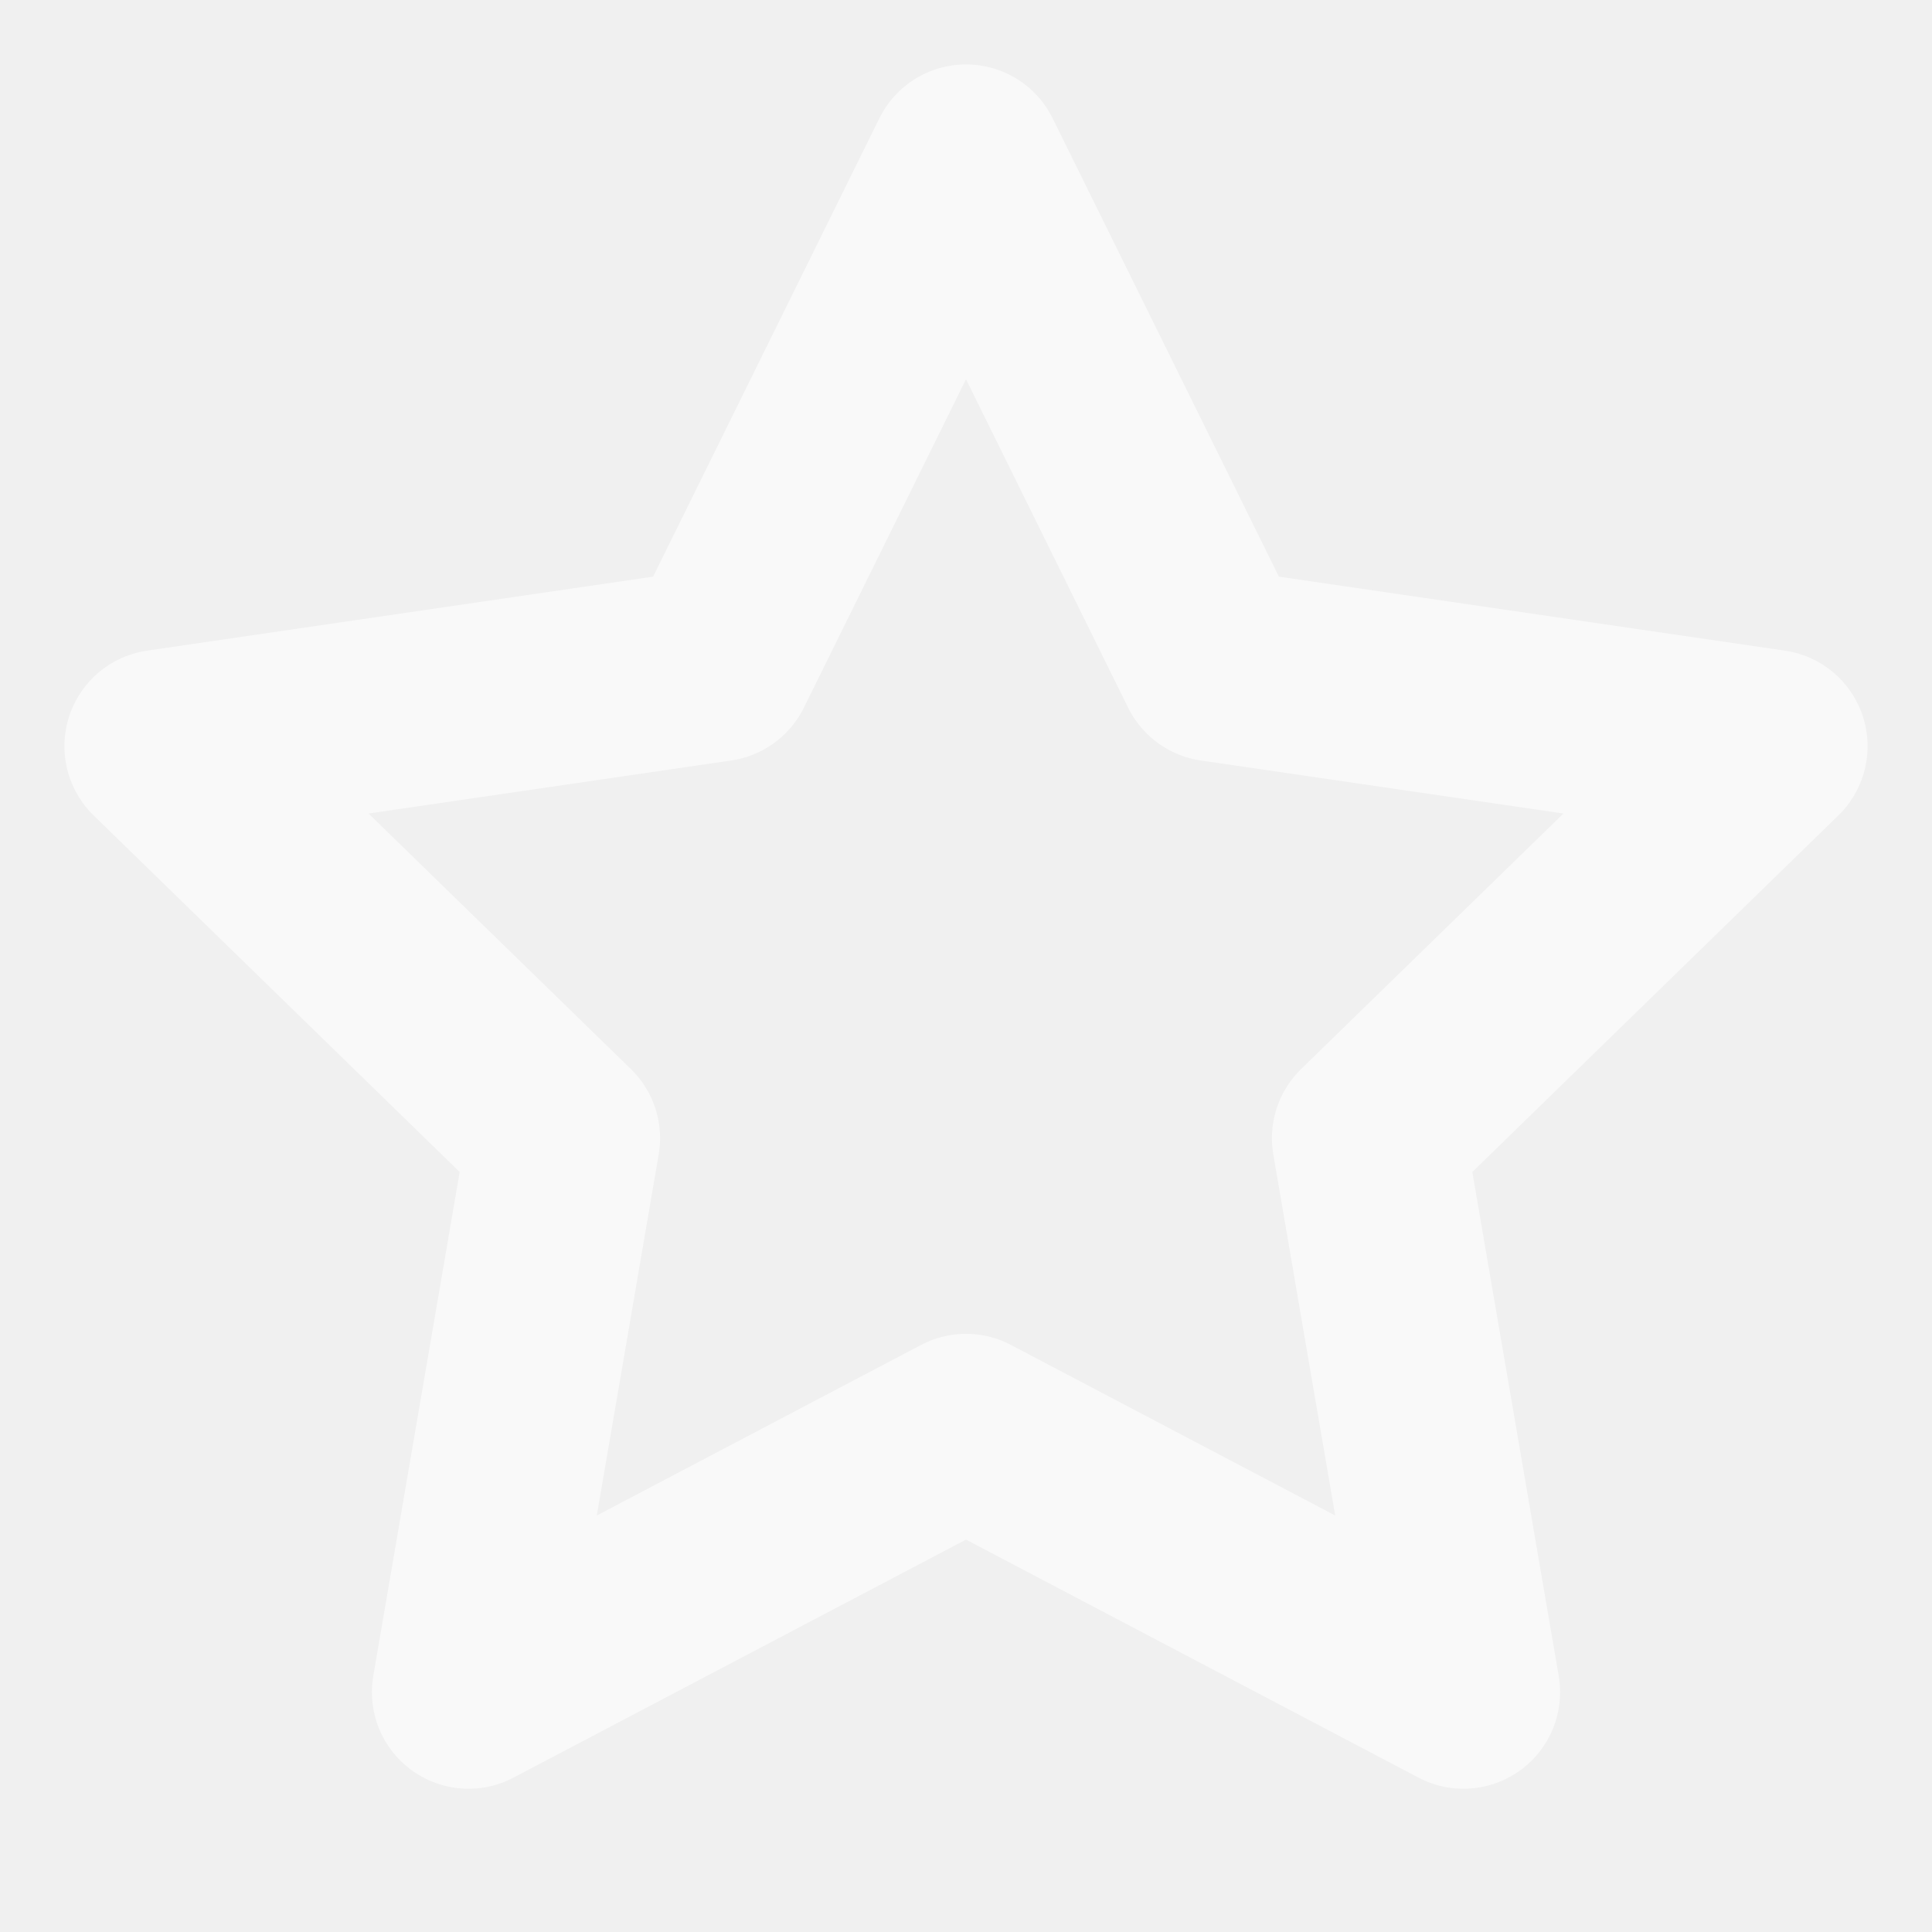
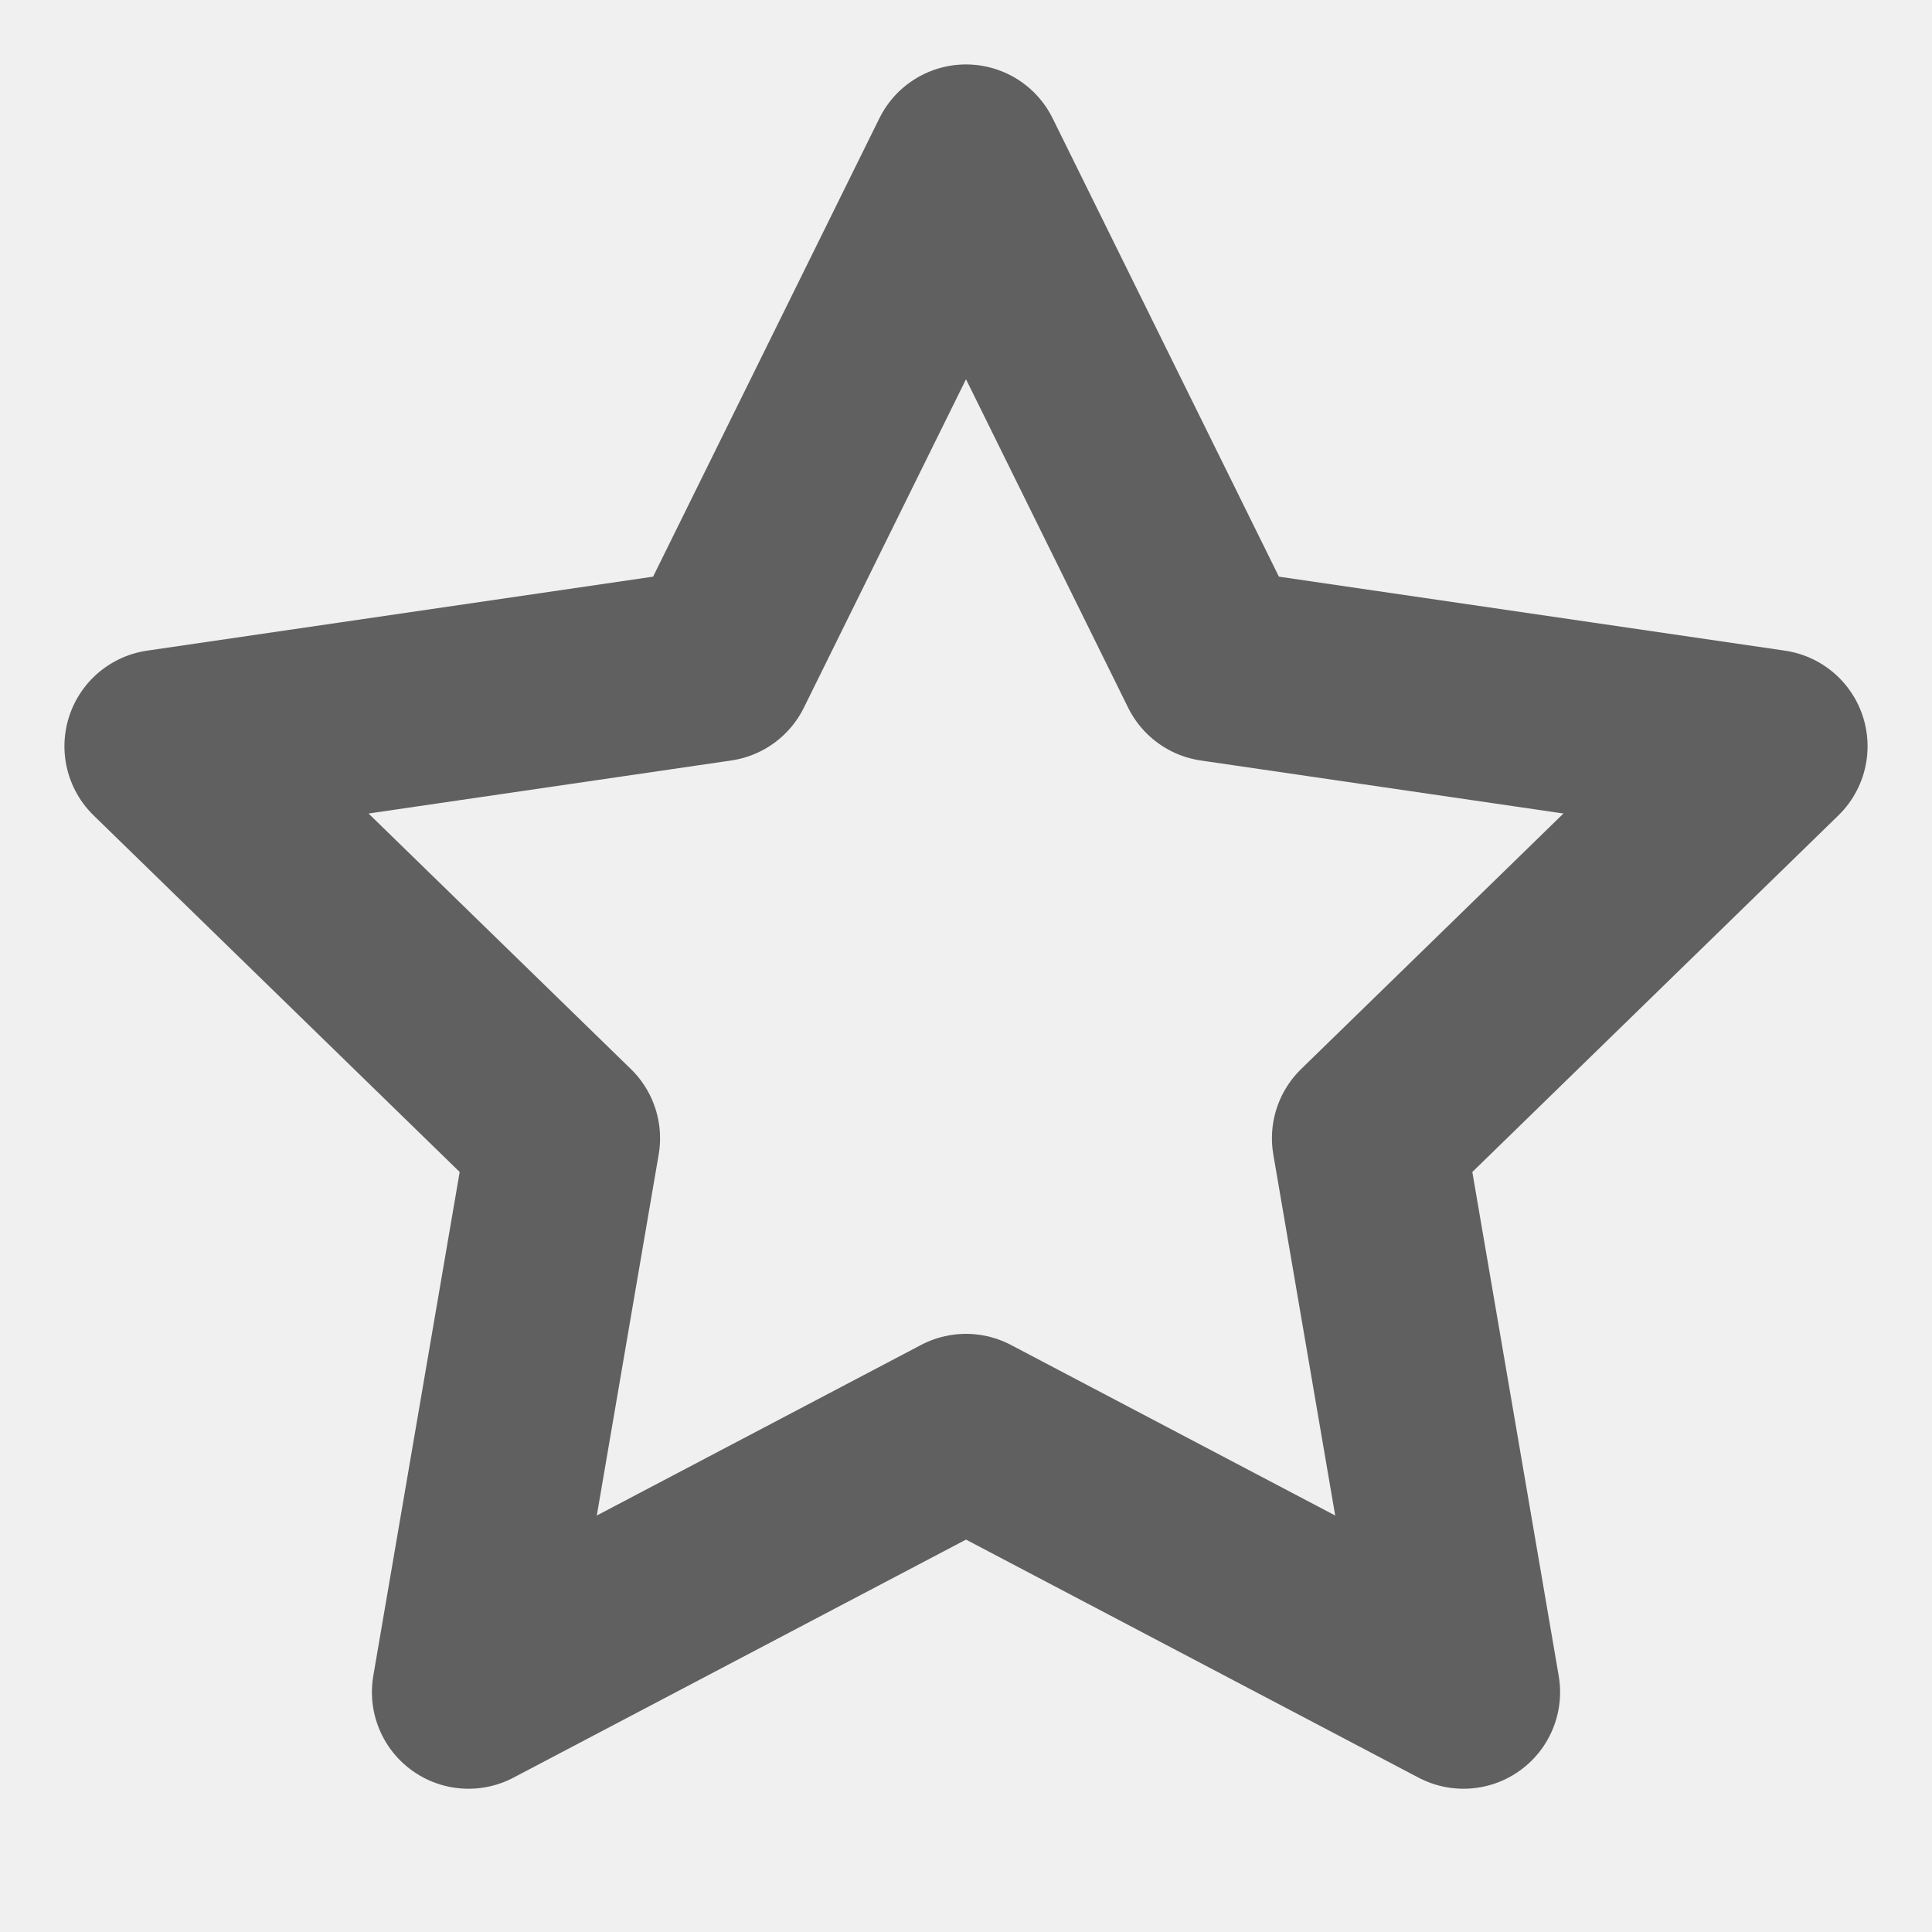
<svg xmlns="http://www.w3.org/2000/svg" width="20" height="20" viewBox="0 0 20 20" fill="none">
  <g opacity="0.6">
-     <path d="M10 1.667L12.575 6.883L18.333 7.725L14.167 11.783L15.15 17.517L10 14.808L4.85 17.517L5.833 11.783L1.667 7.725L7.425 6.883L10 1.667Z" stroke="white" stroke-width="2" stroke-linecap="round" stroke-linejoin="round" />
+     <path d="M10 1.667L12.575 6.883L18.333 7.725L14.167 11.783L15.15 17.517L10 14.808L4.85 17.517L5.833 11.783L1.667 7.725L7.425 6.883L10 1.667Z" stroke="currentColor" stroke-width="2" stroke-linecap="round" stroke-linejoin="round" />
  </g>
</svg>
